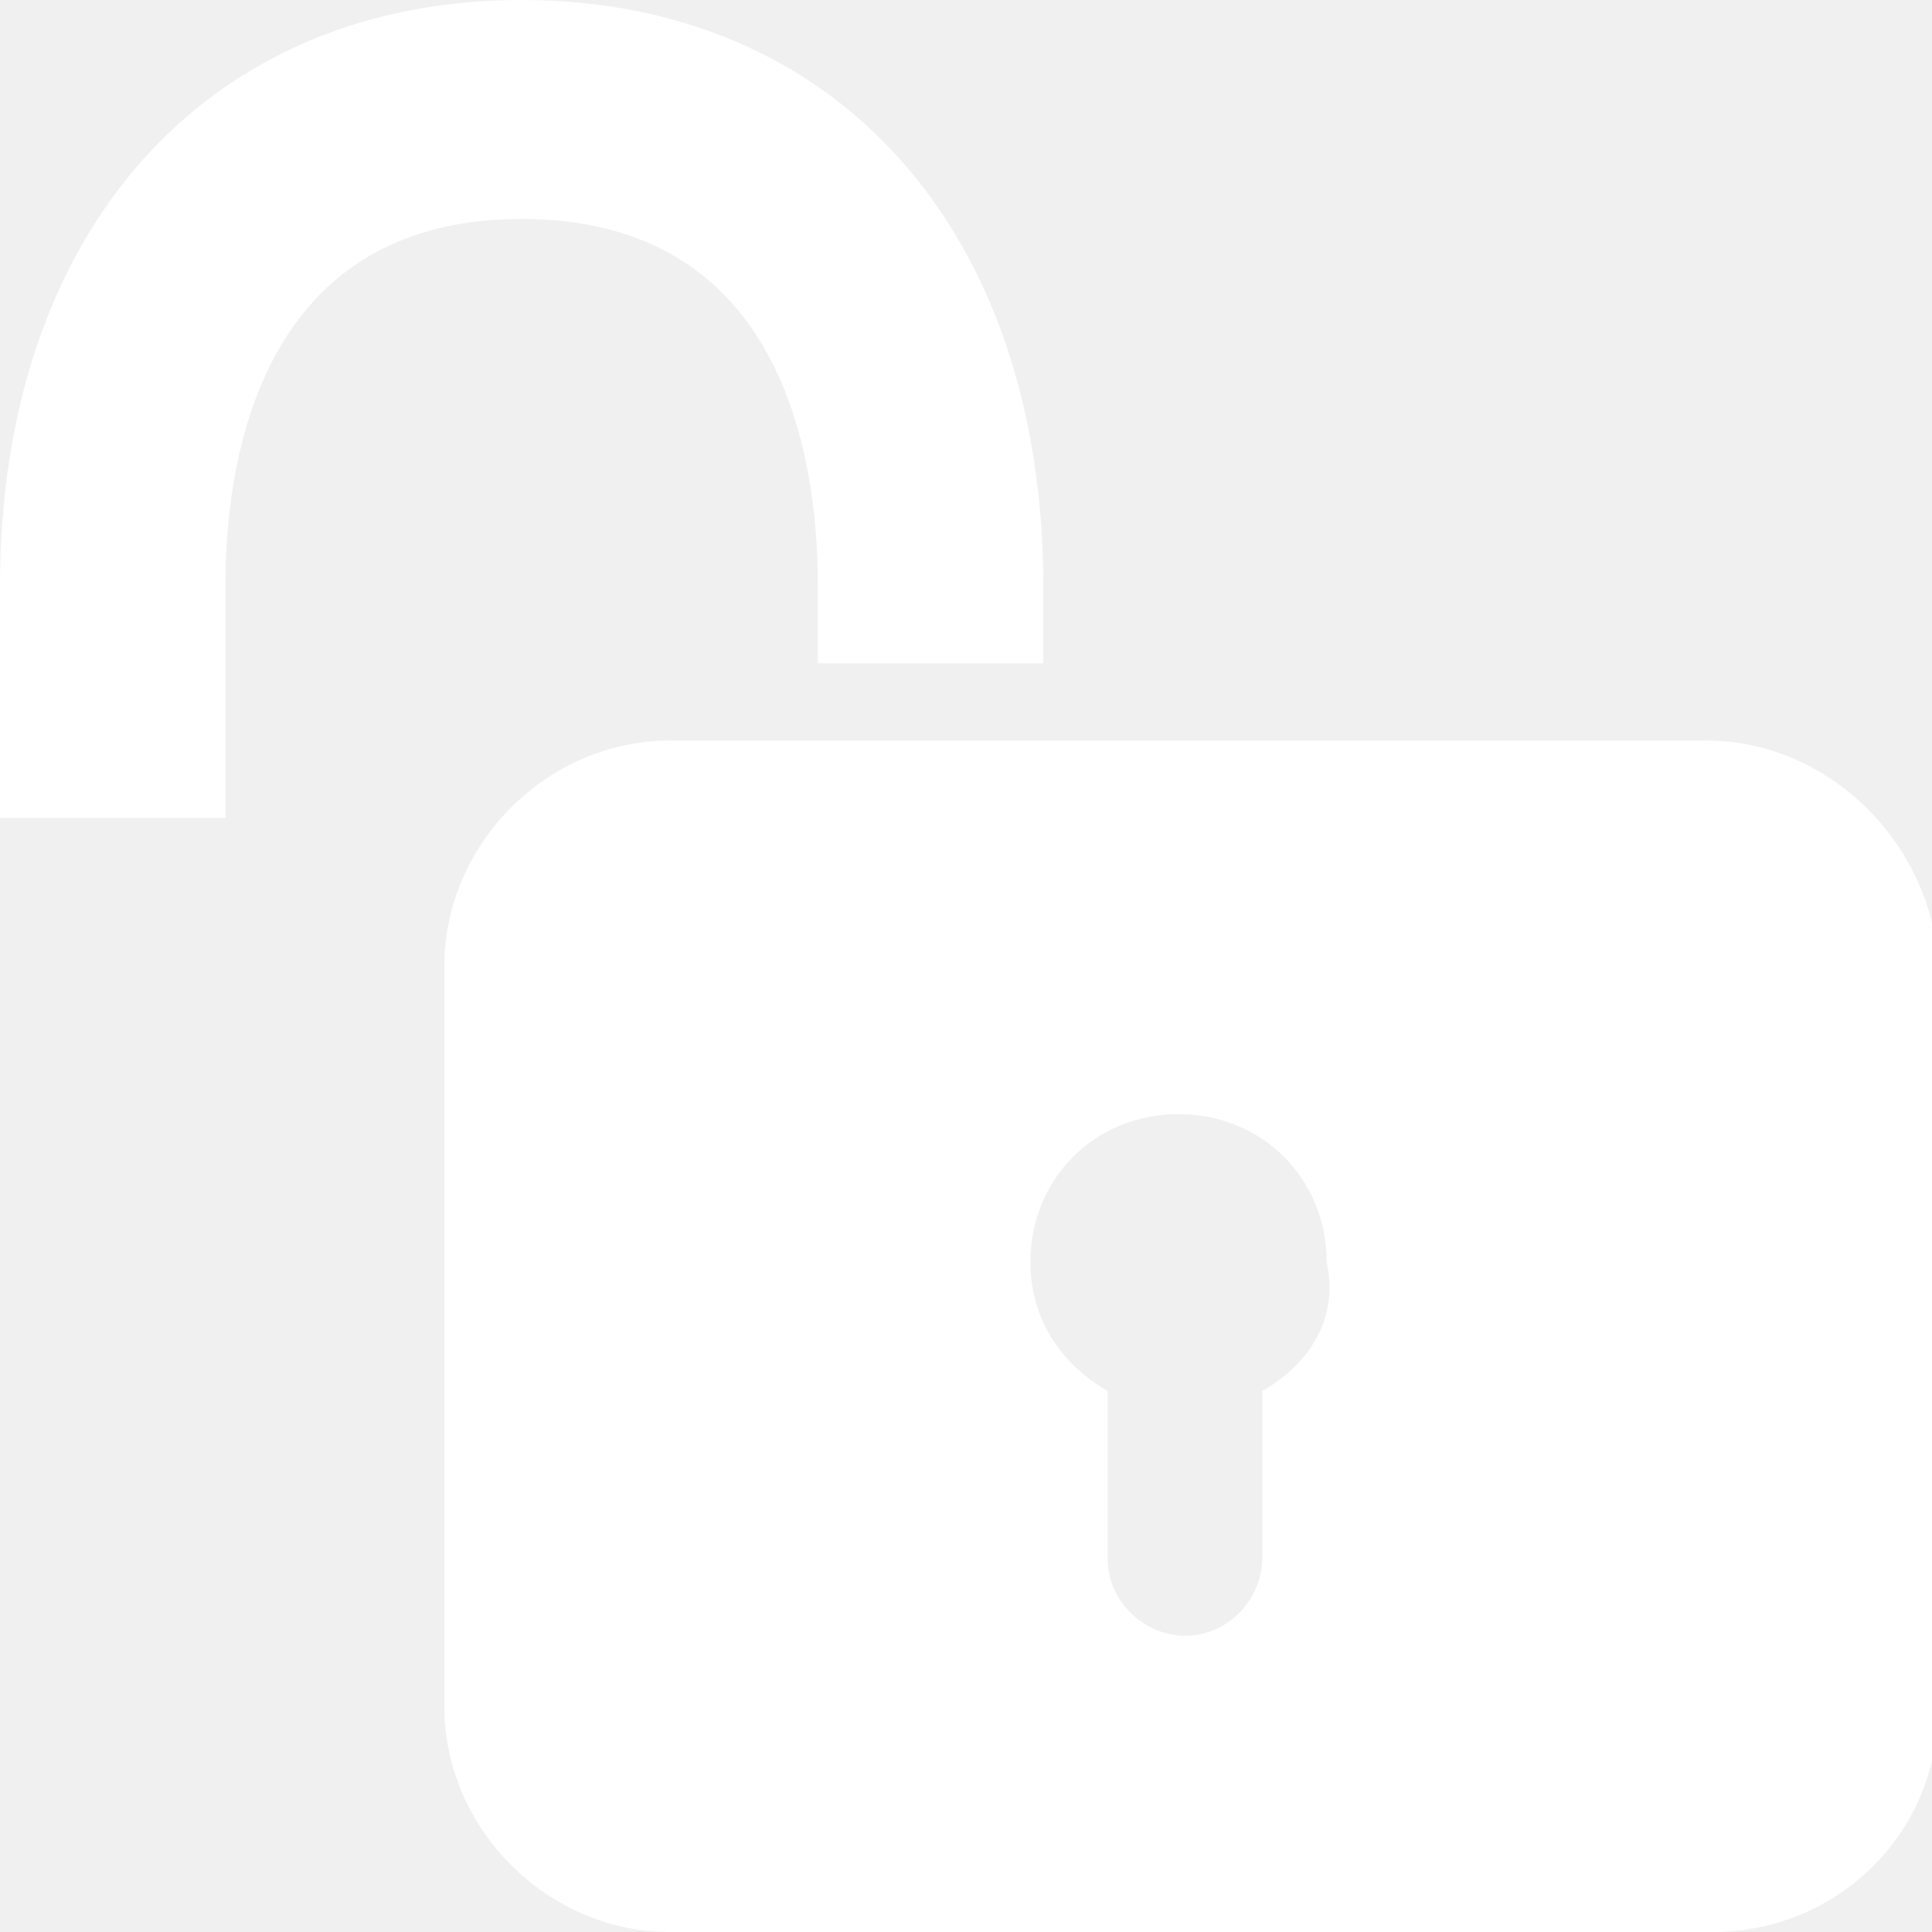
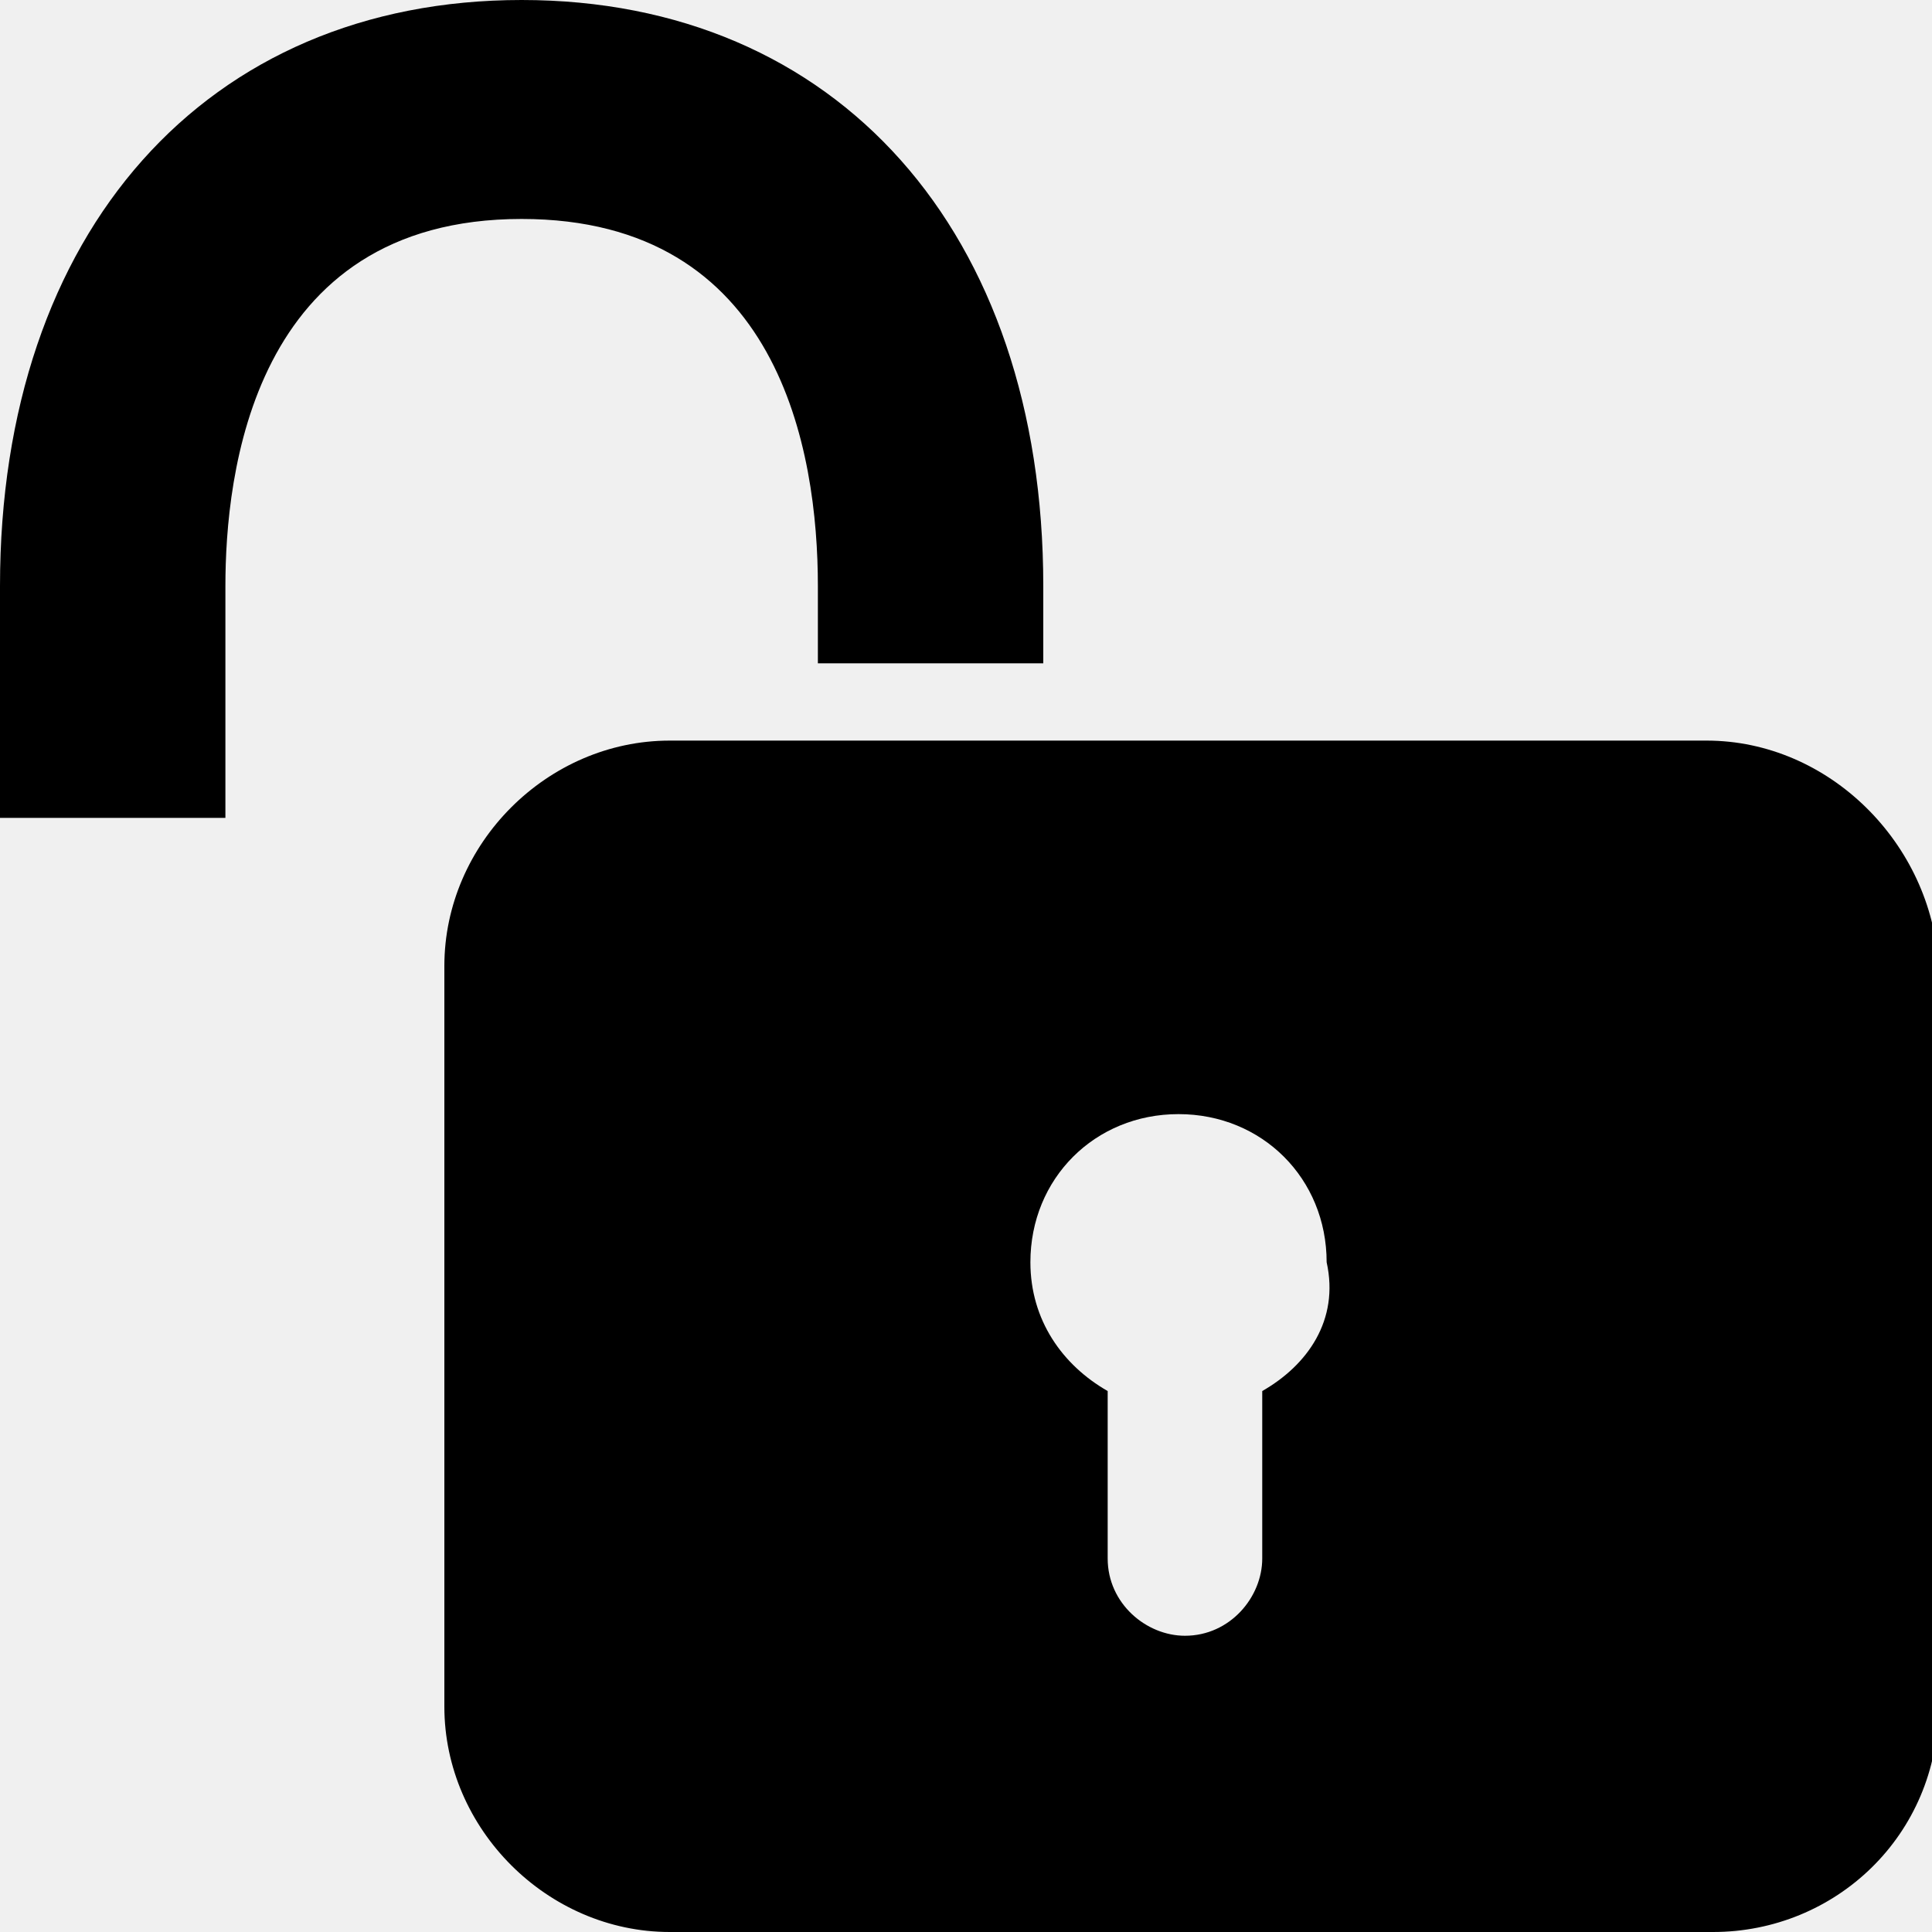
<svg xmlns="http://www.w3.org/2000/svg" version="1.1" id="Layer_1" x="0px" y="0px" viewBox="0 0 30 30" enable-background="new 0 0 30 30" xml:space="preserve">
  <g>
    <g>
      <g>
-         <path fill="#FFFFFF" d="M3.5,12.7H0V9.1C0,3.6,3.2,0,8.1,0s8.1,3.6,8.1,9.1v1.2h-3.5V9.1c0-2.1-0.6-5.7-4.6-5.7     c-4.2,0-4.6,4-4.6,5.7V12.7z" />
+         <path d="M3.5,12.7H0V9.1C0,3.6,3.2,0,8.1,0s8.1,3.6,8.1,9.1v1.2h-3.5V9.1c0-2.1-0.6-5.7-4.6-5.7         c-4.2,0-4.6,4-4.6,5.7V12.7z" />
      </g>
      <g>
-         <path fill="#FFFFFF" d="M26.5,11.5H10.4c-1.9,0-3.5,1.6-3.5,3.5v11.5c0,1.9,1.6,3.5,3.5,3.5h16.2c1.9,0,3.5-1.5,3.5-3.5V15     C30,13.1,28.4,11.5,26.5,11.5 M19.6,21.6v2.6c0,0.6-0.5,1.2-1.2,1.2c-0.6,0-1.2-0.5-1.2-1.2v-2.6c-0.7-0.4-1.2-1.1-1.2-2     c0-1.3,1-2.3,2.3-2.3c1.3,0,2.3,1,2.3,2.3C20.8,20.5,20.3,21.2,19.6,21.6" />
+         <path d="M26.5,11.5H10.4c-1.9,0-3.5,1.6-3.5,3.5v11.5c0,1.9,1.6,3.5,3.5,3.5h16.2c1.9,0,3.5-1.5,3.5-3.5V15         C30,13.1,28.4,11.5,26.5,11.5 M19.6,21.6v2.6c0,0.6-0.5,1.2-1.2,1.2c-0.6,0-1.2-0.5-1.2-1.2v-2.6c-0.7-0.4-1.2-1.1-1.2-2         c0-1.3,1-2.3,2.3-2.3c1.3,0,2.3,1,2.3,2.3C20.8,20.5,20.3,21.2,19.6,21.6" />
      </g>
    </g>
  </g>
</svg>
